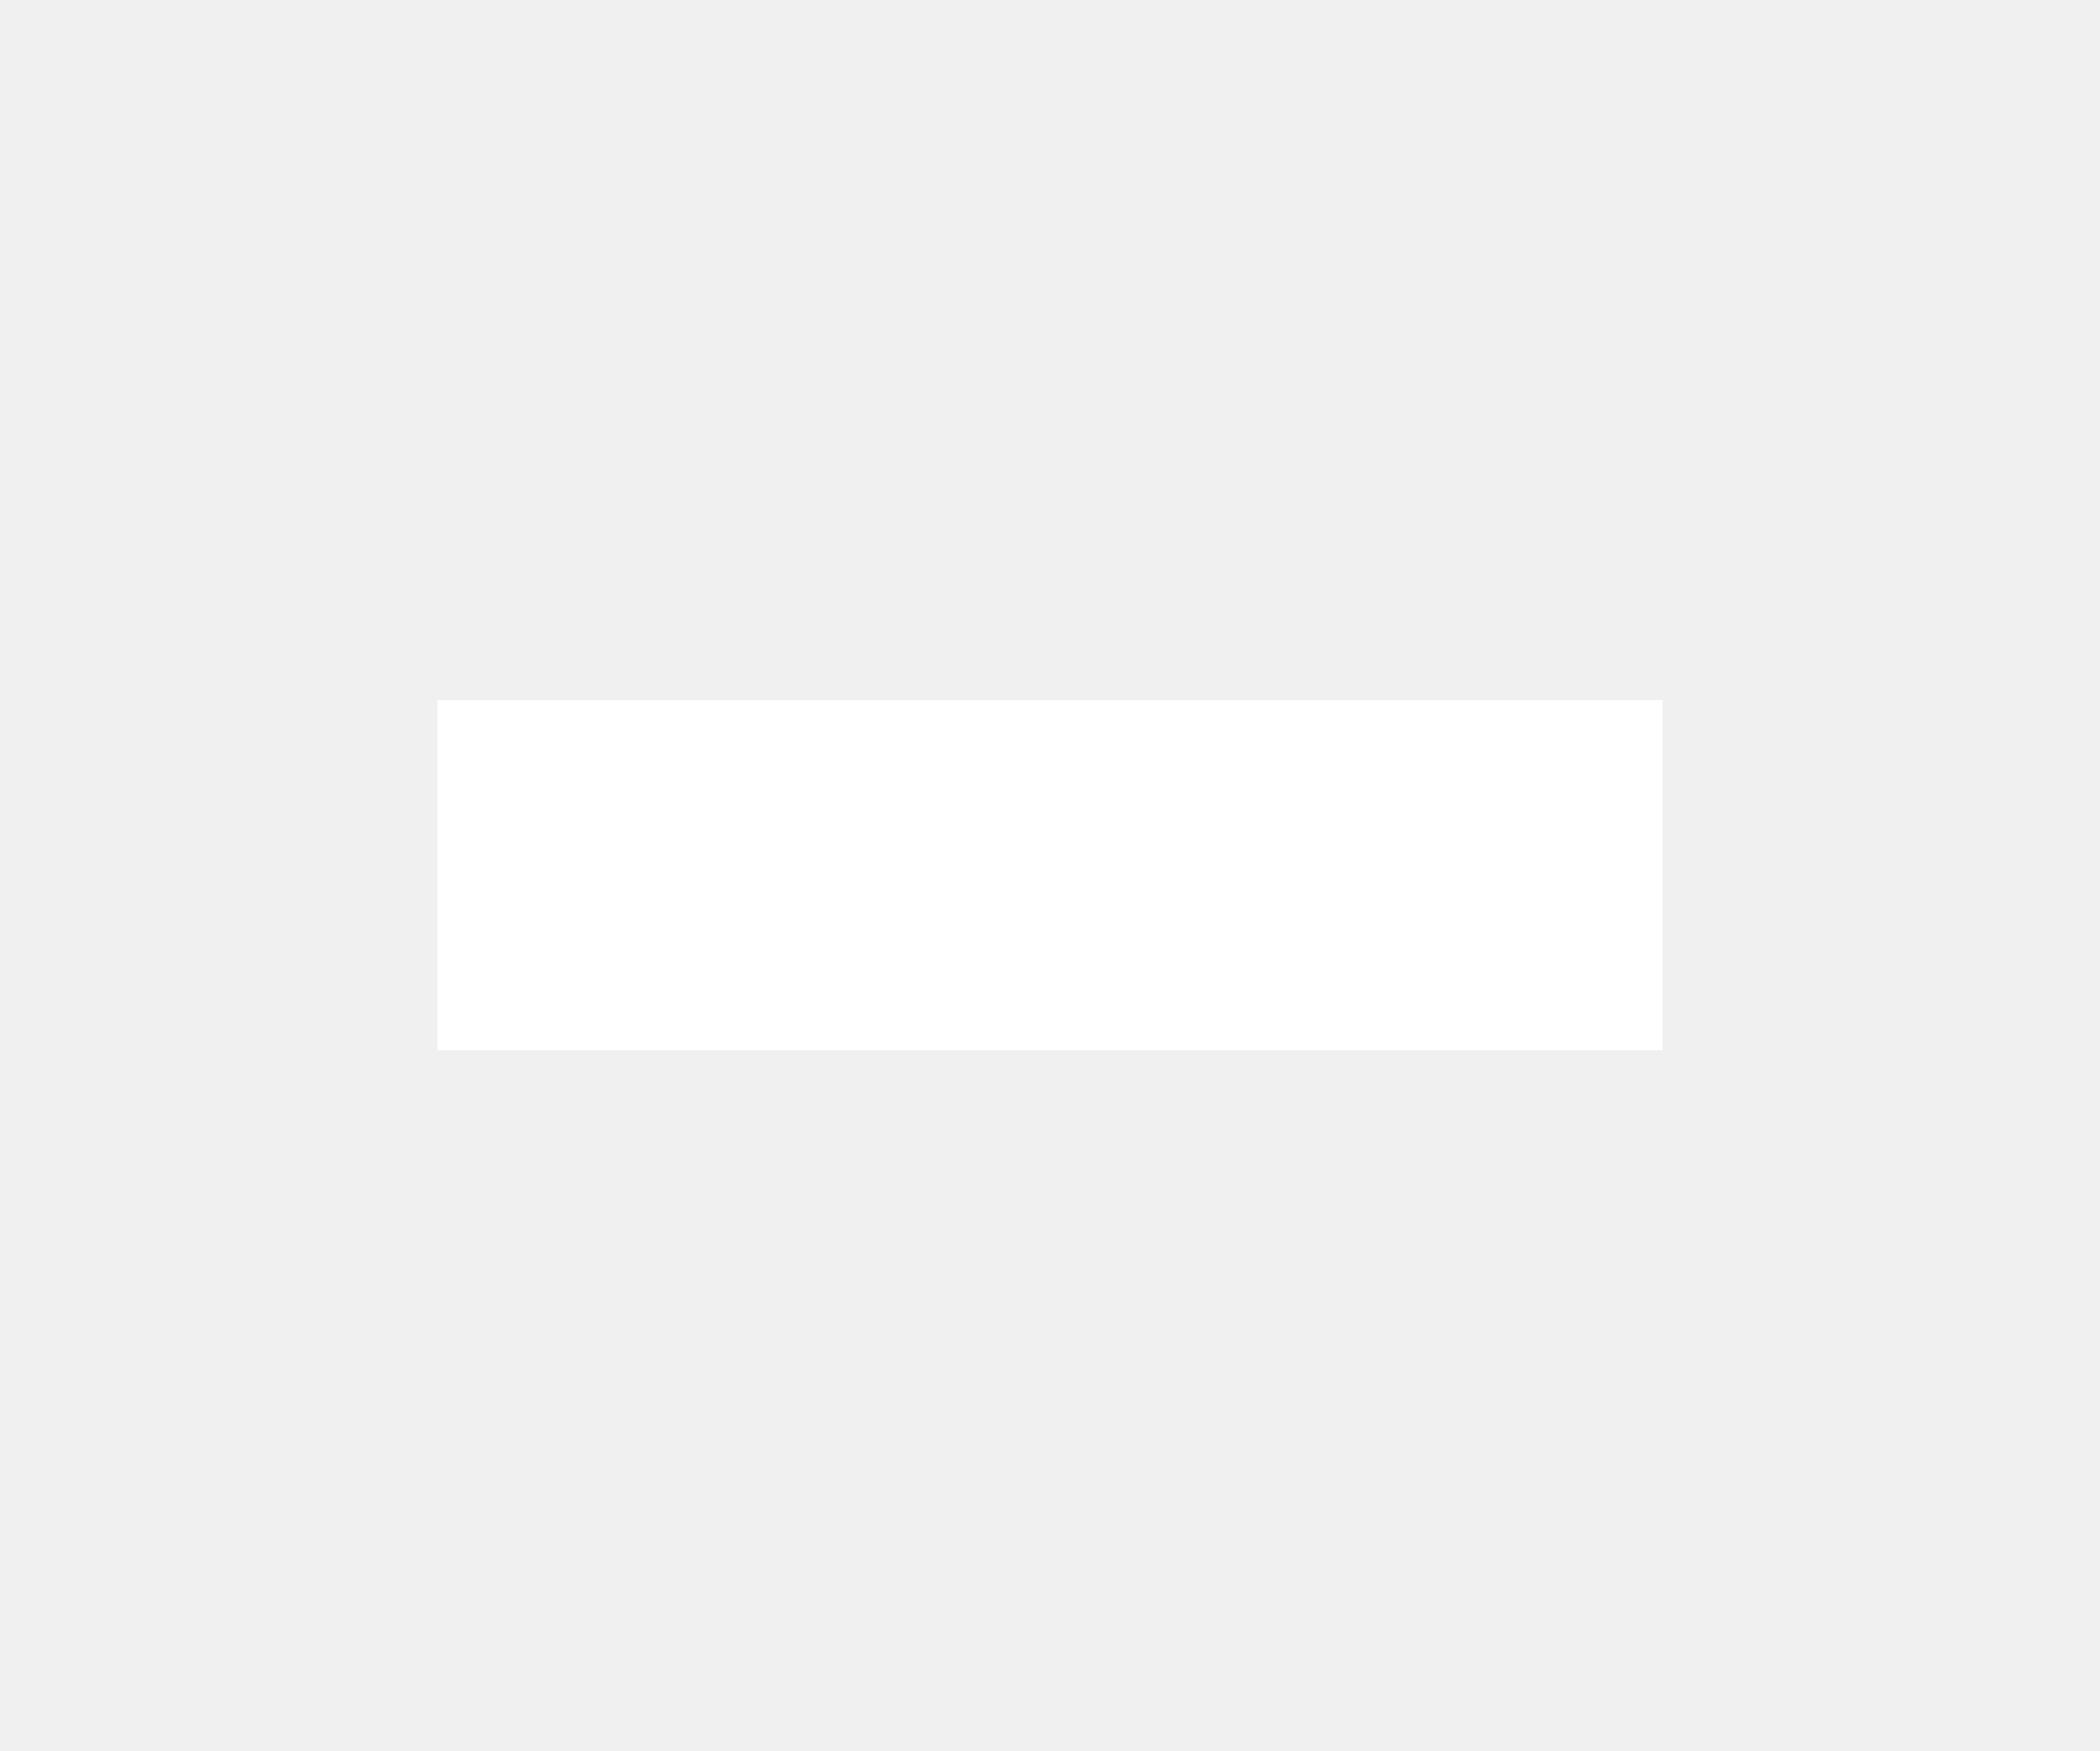
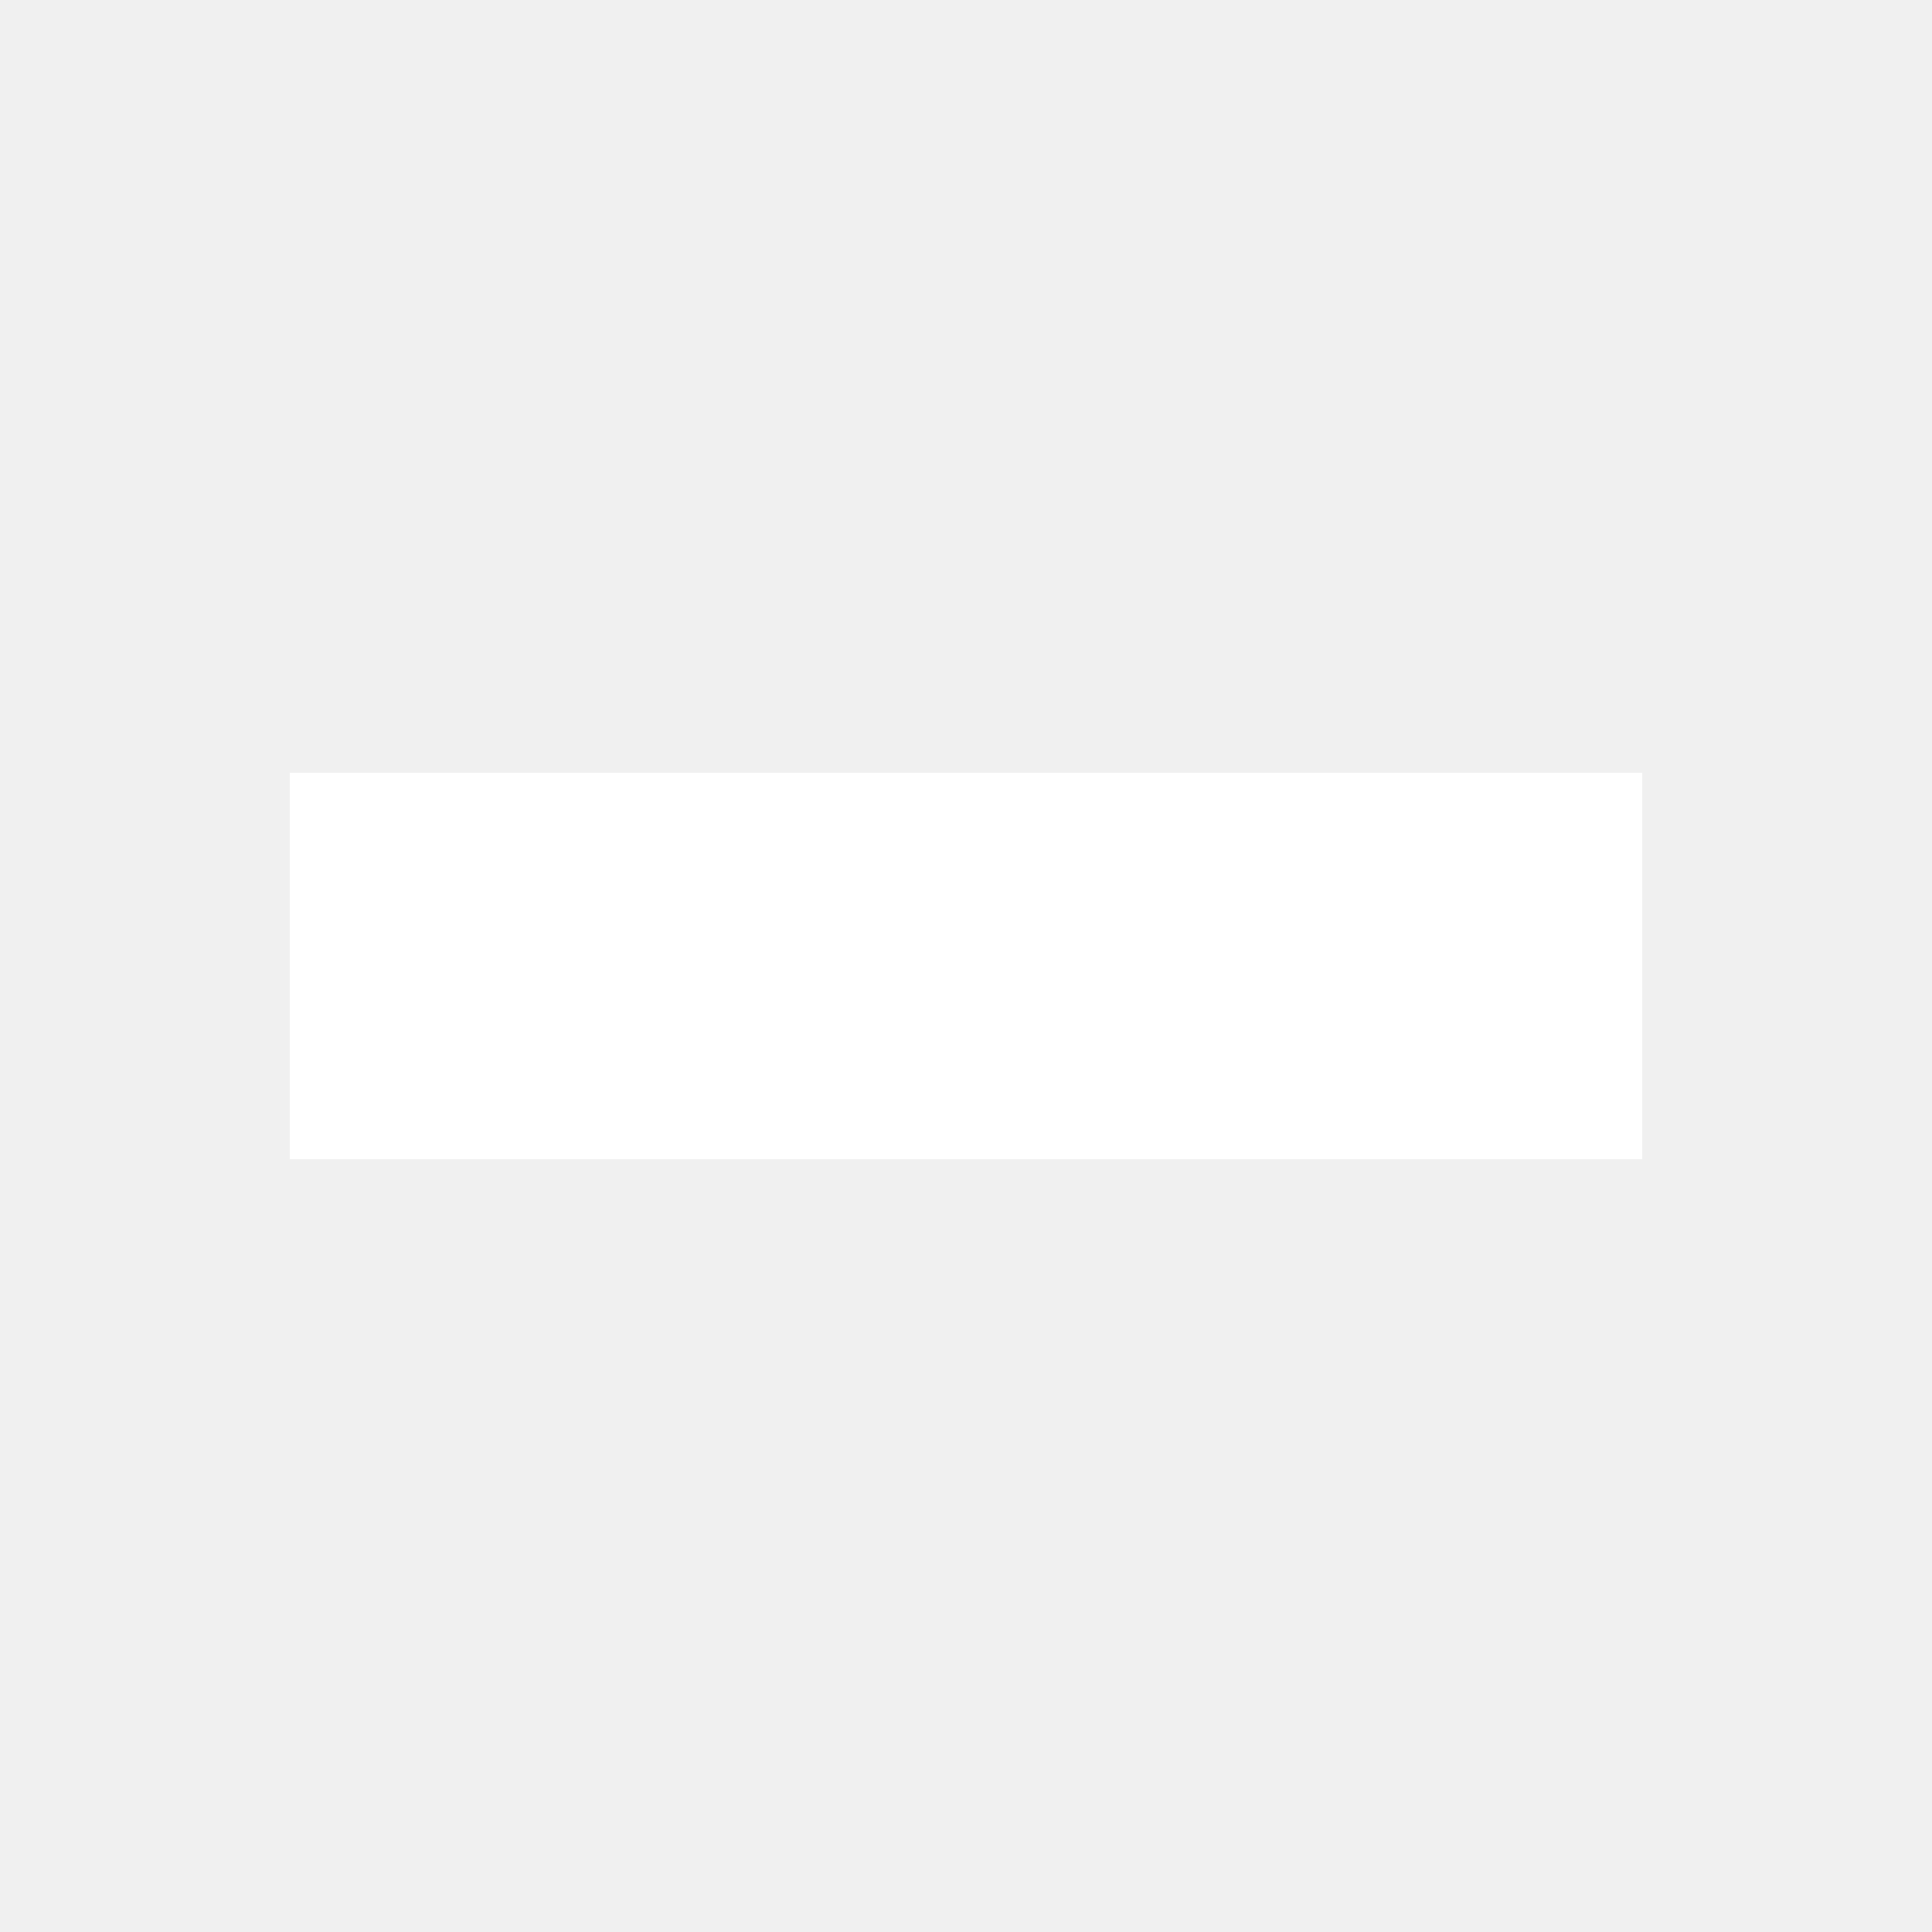
- <svg xmlns="http://www.w3.org/2000/svg" version="1.1" x="0px" y="0px" width="48px" height="40px" viewBox="14 10 20 20" style="enable-background:new 0 0 48 40;" xml:space="preserve">
+ <svg xmlns="http://www.w3.org/2000/svg" version="1.1" x="0px" y="0px" width="20px" height="20px" viewBox="14 10 20 20" style="enable-background:new 0 0 40 40;" xml:space="preserve">
  <g id="remove">
    <g>
      <rect x="17" y="18" style="fill:#FFFFFF;" width="14" height="4" />
    </g>
  </g>
  <g id="Ebene_1">
</g>
</svg>
